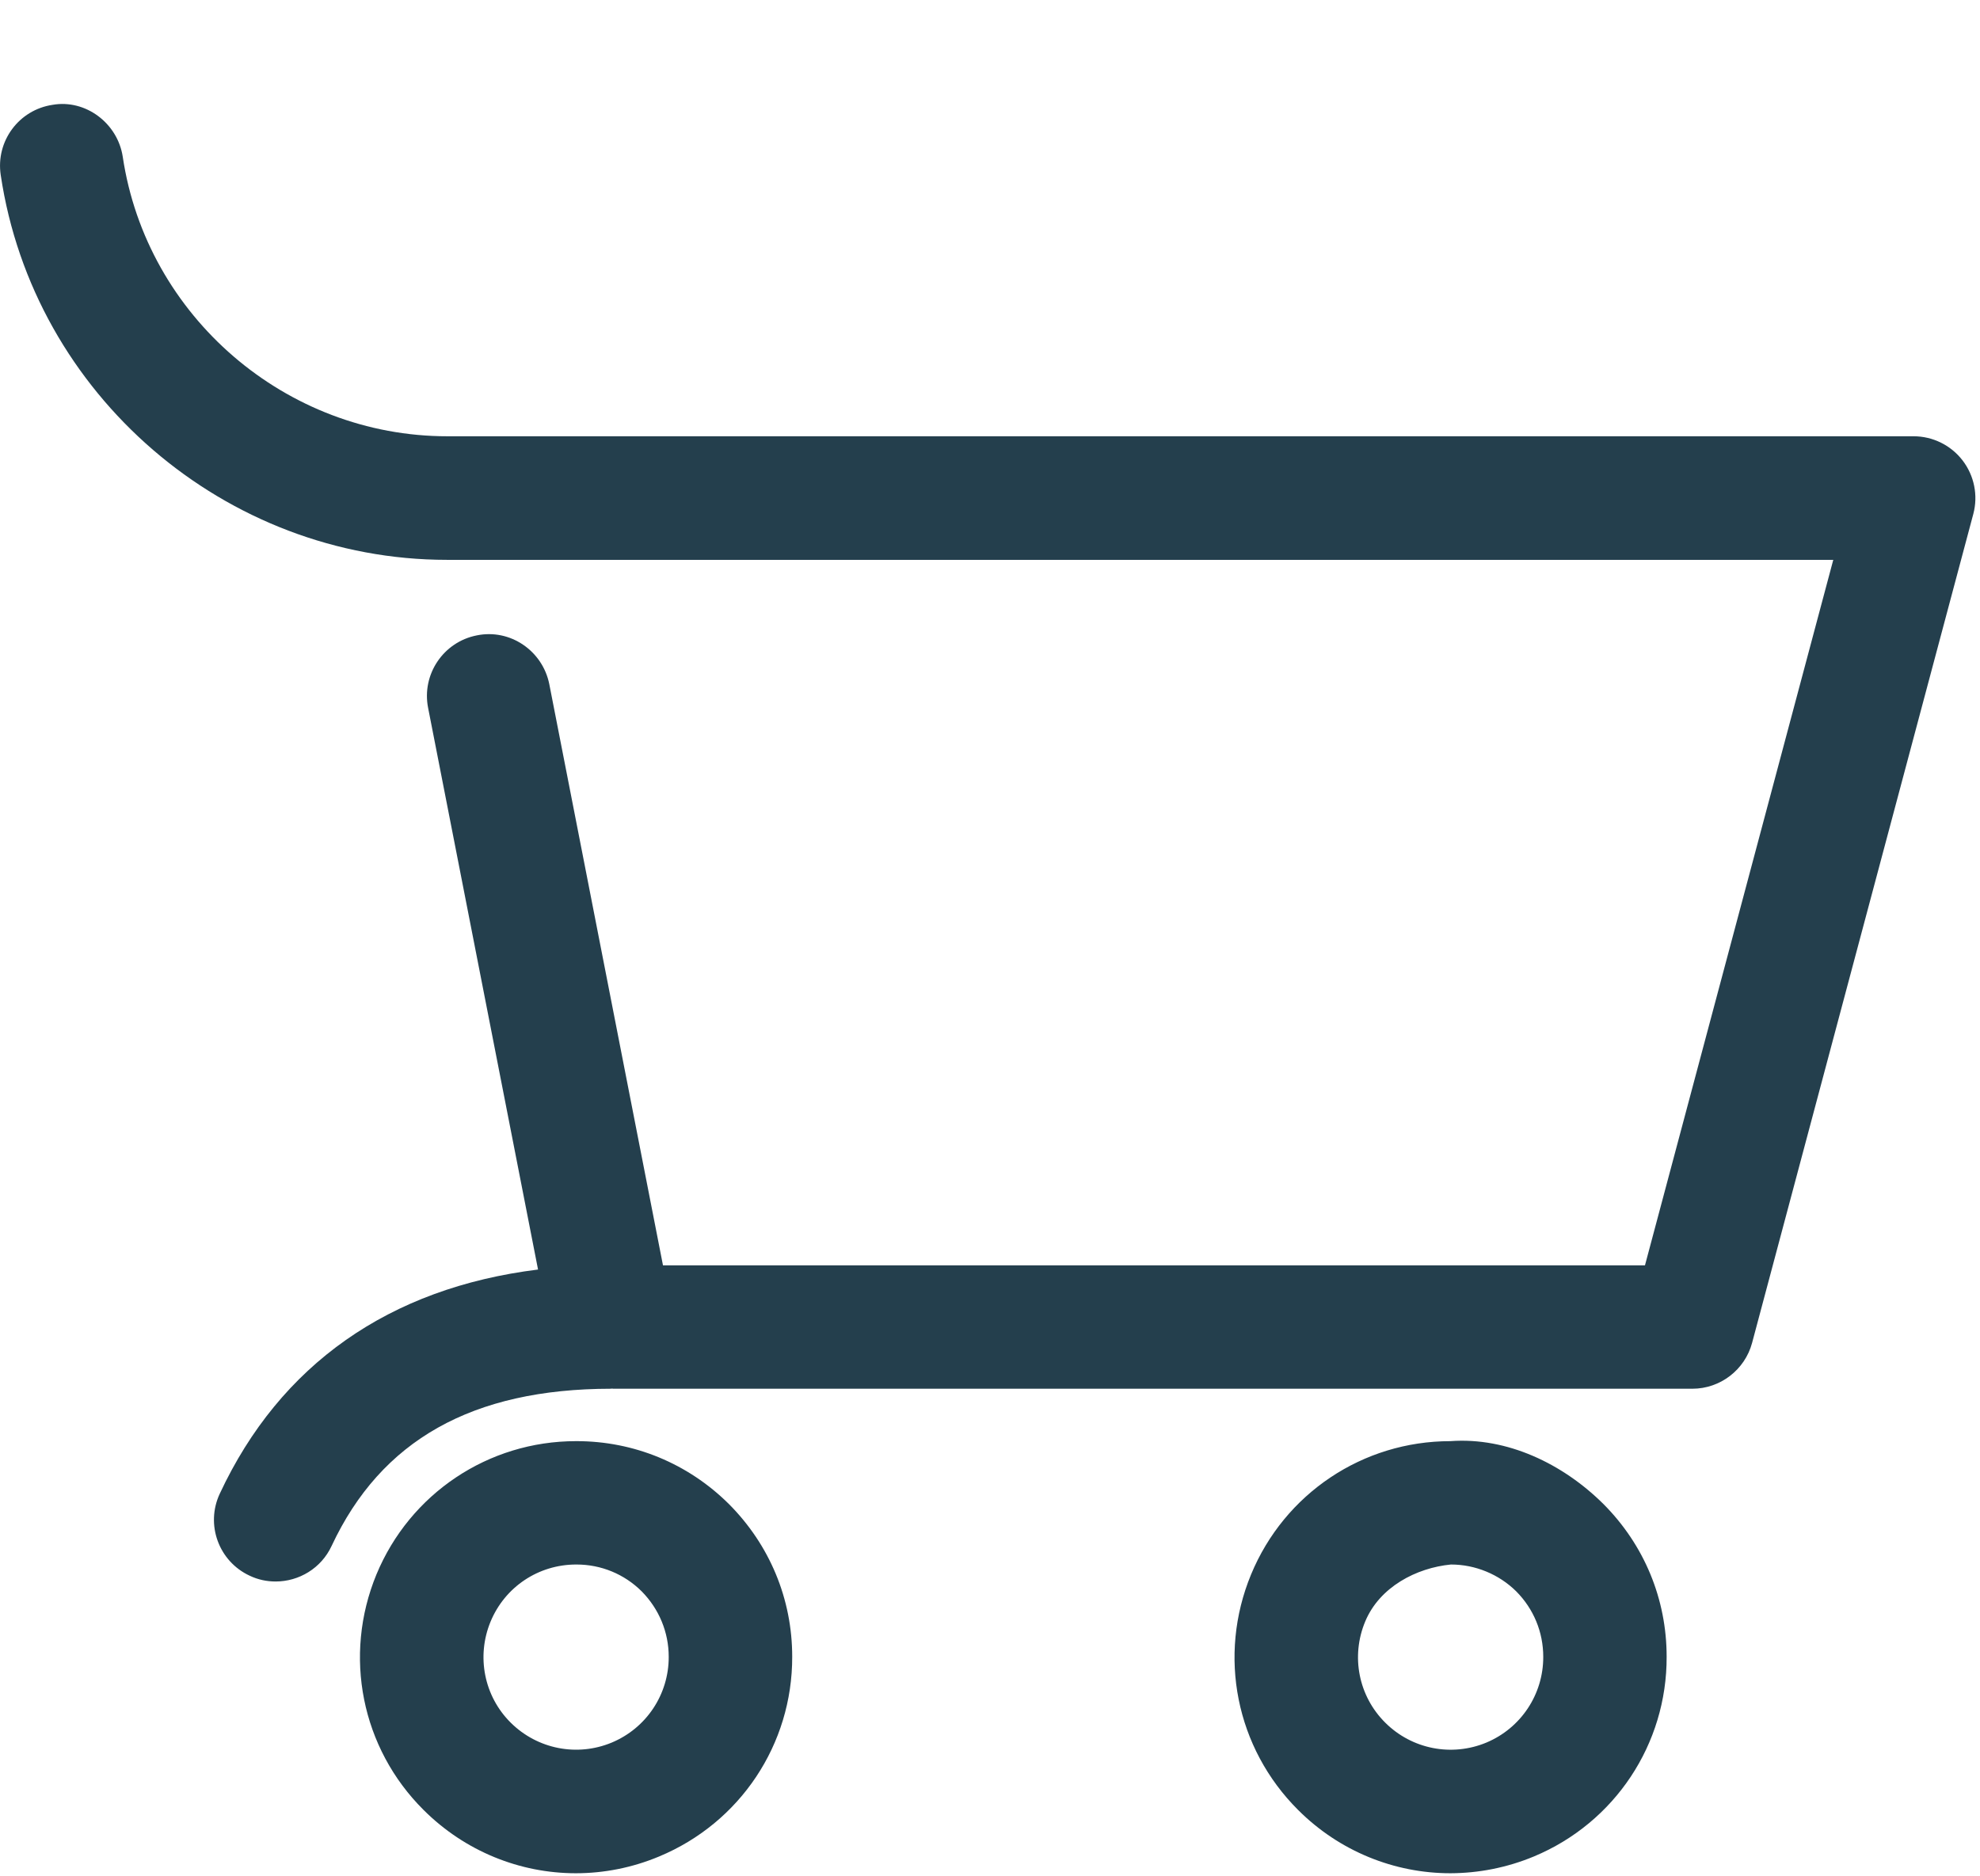
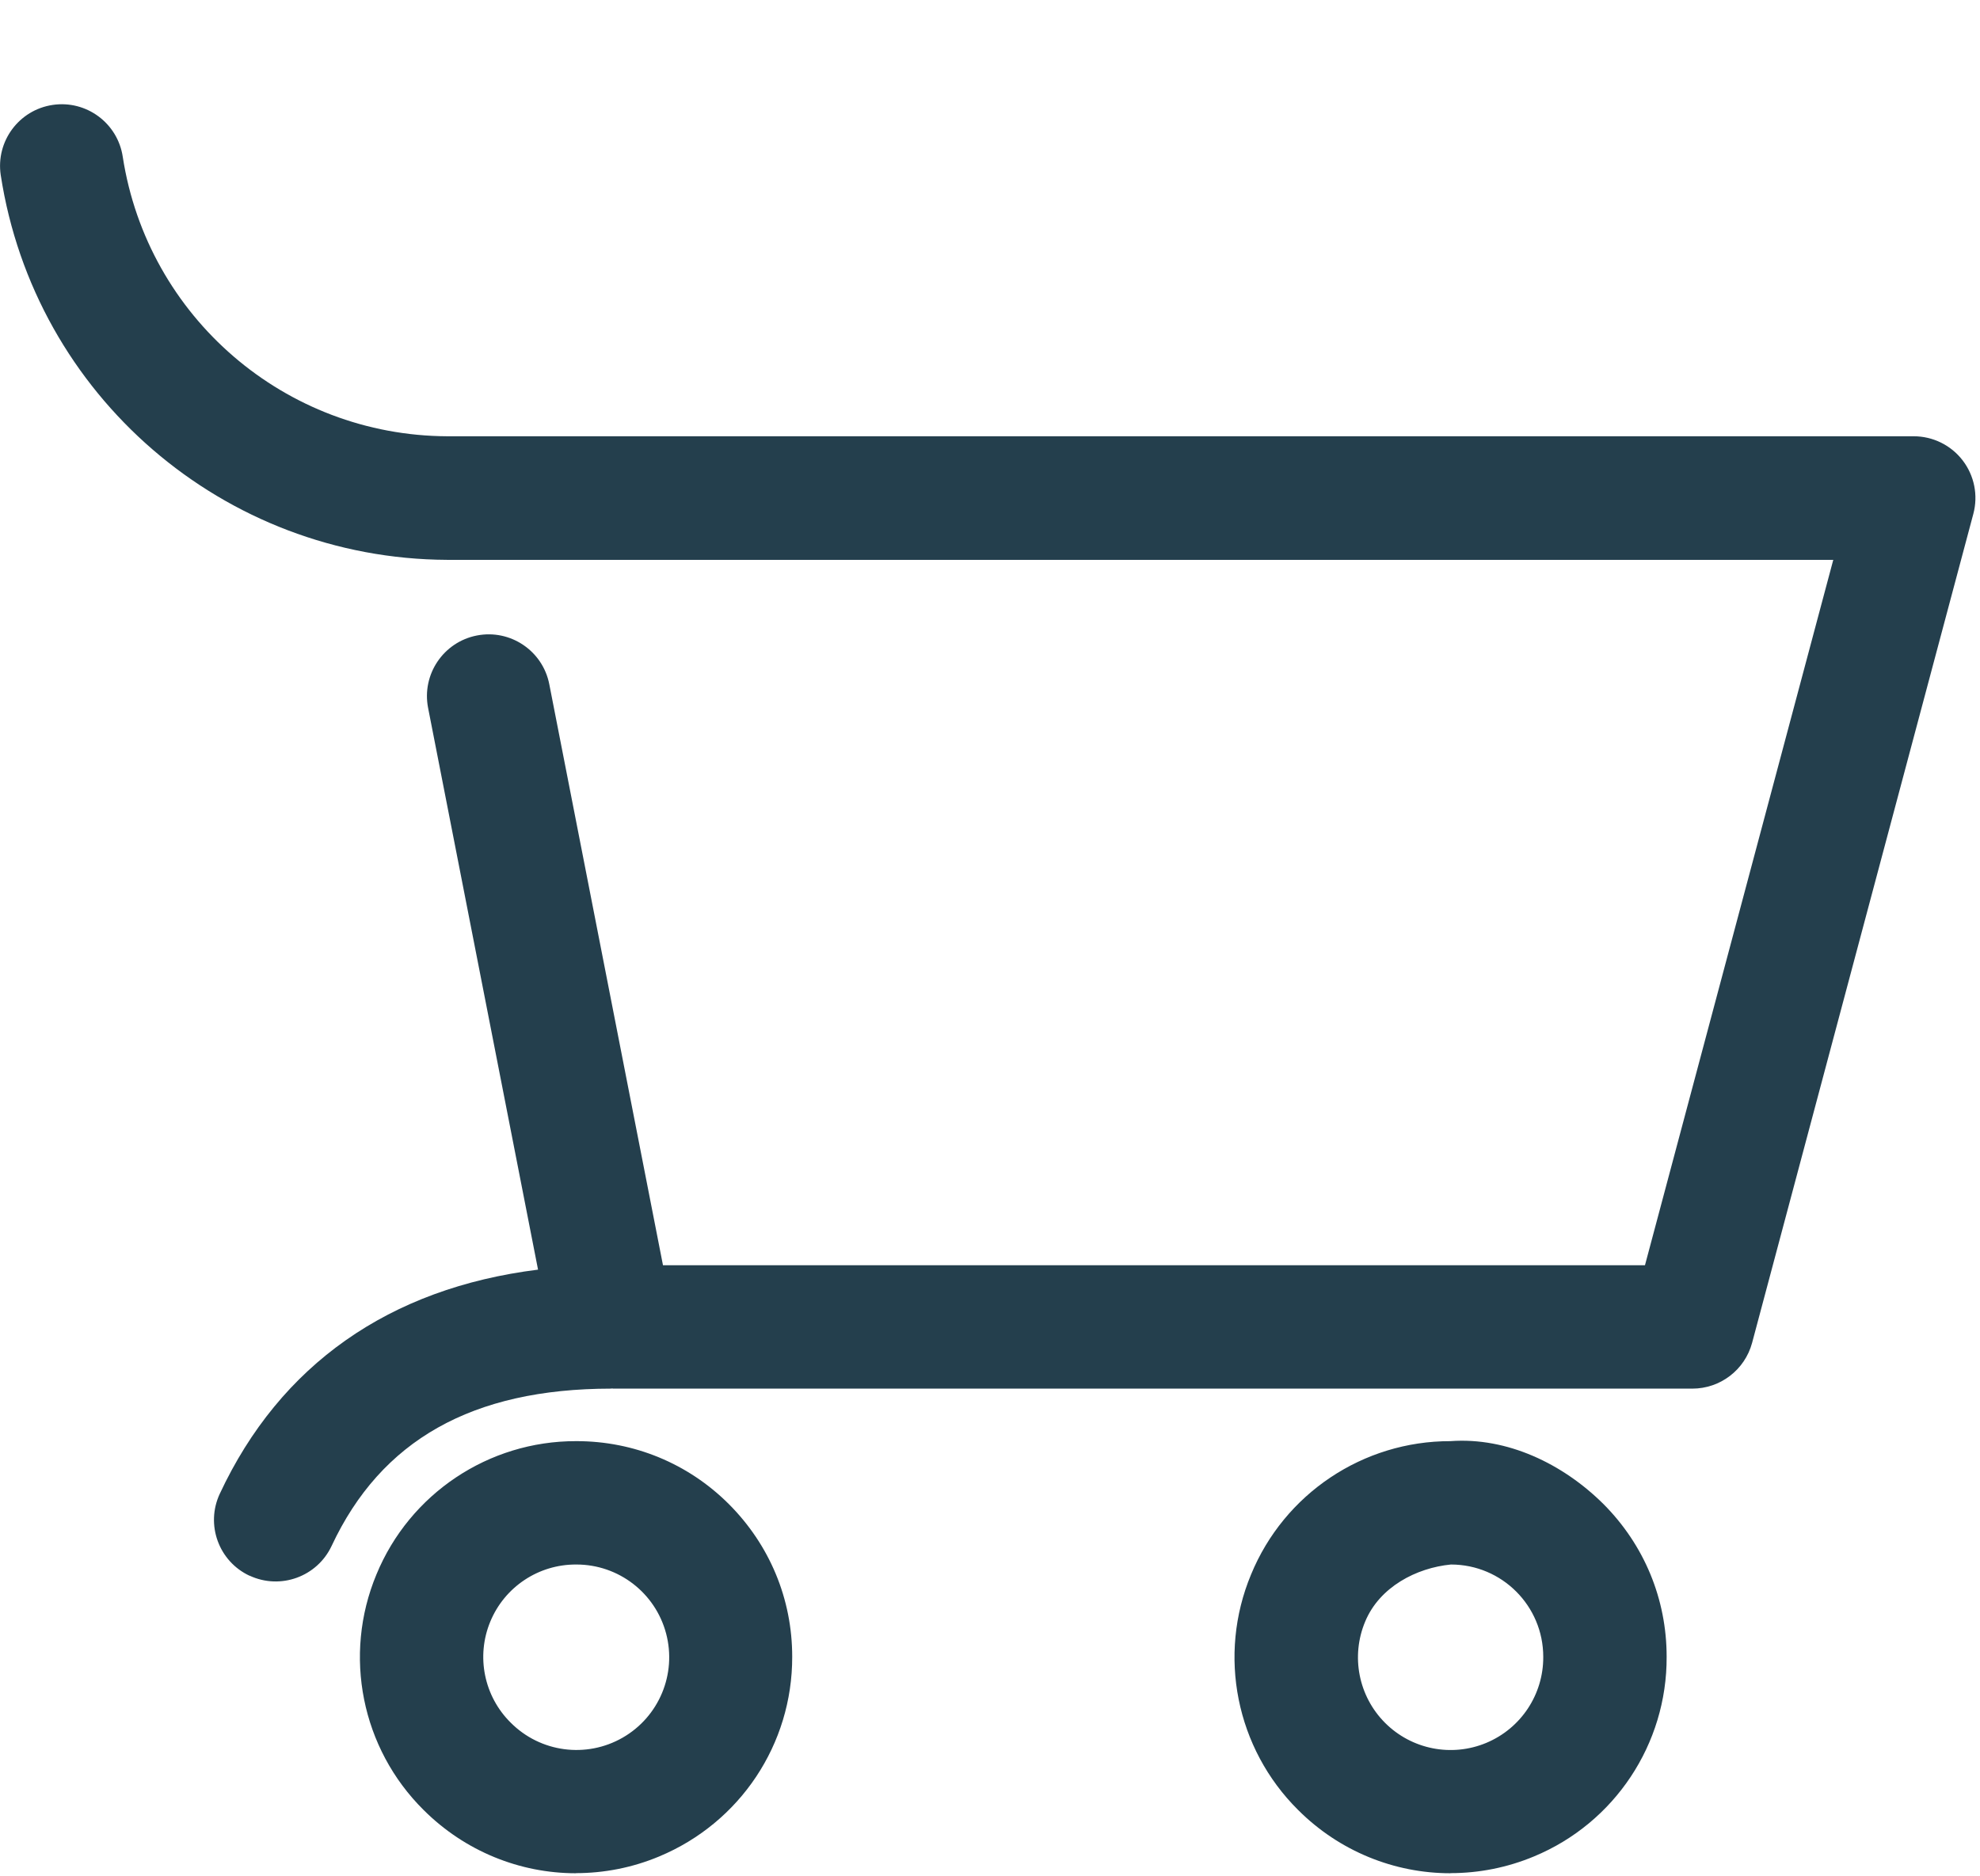
- <svg xmlns="http://www.w3.org/2000/svg" width="19" height="18" viewBox="0 0 19 18" fill="none">
-   <path fill-rule="evenodd" clip-rule="evenodd" d="M2.395 15.122C2.476 15.161 2.561 15.178 2.645 15.178C2.868 15.178 3.082 15.052 3.182 14.837C3.657 13.821 4.533 13.329 5.862 13.328C5.868 13.326 5.876 13.326 5.885 13.328H16.24C16.508 13.328 16.744 13.146 16.813 12.888L18.936 4.932C18.983 4.755 18.945 4.565 18.833 4.419C18.721 4.273 18.547 4.187 18.363 4.187H4.311H4.293C2.745 4.187 1.407 3.037 1.178 1.505C1.129 1.181 0.82 0.951 0.505 1.006C0.181 1.054 -0.042 1.355 0.007 1.68C0.321 3.789 2.162 5.373 4.29 5.373H4.314H17.592L15.785 12.144H6.362L5.271 6.566C5.207 6.246 4.896 6.032 4.575 6.098C4.254 6.161 4.045 6.473 4.108 6.793L5.163 12.184C3.736 12.361 2.688 13.095 2.109 14.335C1.97 14.632 2.099 14.984 2.395 15.122ZM13.918 17.978C13.382 17.978 12.854 17.768 12.457 17.371C11.86 16.776 11.683 15.891 12.005 15.111C12.326 14.334 13.077 13.831 13.918 13.831C14.464 13.791 14.998 14.049 15.386 14.434C15.778 14.827 15.993 15.346 15.993 15.9C15.996 16.739 15.496 17.493 14.719 17.817C14.459 17.925 14.188 17.977 13.918 17.978ZM5.526 17.978C4.99 17.978 4.463 17.768 4.065 17.371C3.468 16.777 3.291 15.891 3.612 15.111C3.934 14.334 4.686 13.831 5.527 13.831H5.533C6.083 13.831 6.602 14.045 6.994 14.434C7.386 14.827 7.602 15.346 7.602 15.9C7.604 16.741 7.103 17.493 6.325 17.817C6.067 17.925 5.795 17.978 5.526 17.978ZM5.533 15.015H5.529C5.167 15.015 4.845 15.23 4.707 15.564C4.57 15.897 4.645 16.279 4.901 16.533C5.157 16.787 5.538 16.862 5.87 16.724C6.203 16.585 6.418 16.261 6.417 15.901C6.417 15.664 6.324 15.441 6.157 15.272C5.991 15.107 5.768 15.015 5.533 15.015ZM13.923 15.015H13.924C14.157 15.015 14.384 15.109 14.549 15.272C14.717 15.441 14.809 15.664 14.809 15.901C14.81 16.261 14.595 16.585 14.263 16.724C13.931 16.862 13.549 16.788 13.293 16.533C13.037 16.279 12.961 15.897 13.1 15.563C13.238 15.23 13.592 15.047 13.923 15.015Z" fill="#243F4D" />
+ <svg xmlns="http://www.w3.org/2000/svg" width="19" height="18" fill="none">
+   <path fill-rule="evenodd" clip-rule="evenodd" d="M2.395 15.122a.593.593 0 00.787-.285c.475-1.016 1.35-1.509 2.68-1.51a.043.043 0 01.023 0H16.24a.594.594 0 00.573-.439l2.123-7.956a.592.592 0 00-.573-.745H4.293a3.165 3.165 0 01-3.115-2.682.591.591 0 10-1.171.175A4.354 4.354 0 004.29 5.373h13.302l-1.807 6.77H6.362L5.271 6.567a.592.592 0 10-1.163.227l1.055 5.391c-1.427.178-2.475.912-3.054 2.151a.592.592 0 00.286.787zm11.523 2.856c-.536 0-1.064-.21-1.461-.607a2.065 2.065 0 01-.452-2.26 2.065 2.065 0 011.913-1.28c.546-.04 1.08.218 1.468.603.392.393.607.912.607 1.466a2.064 2.064 0 01-1.274 1.917 2.08 2.08 0 01-.8.16zm-8.392 0c-.536 0-1.063-.21-1.461-.607a2.066 2.066 0 01-.453-2.26 2.068 2.068 0 011.915-1.28h.006c.55 0 1.07.214 1.46.603.393.393.609.912.609 1.466.002.84-.5 1.593-1.277 1.917-.258.108-.53.16-.799.16zm.007-2.963h-.004a.887.887 0 00-.628 1.518.89.89 0 10.632-1.518zm8.39 0h.001a.886.886 0 01.885.886.889.889 0 11-1.709-.338c.138-.333.492-.516.823-.548z" fill="#243F4D" />
</svg>
